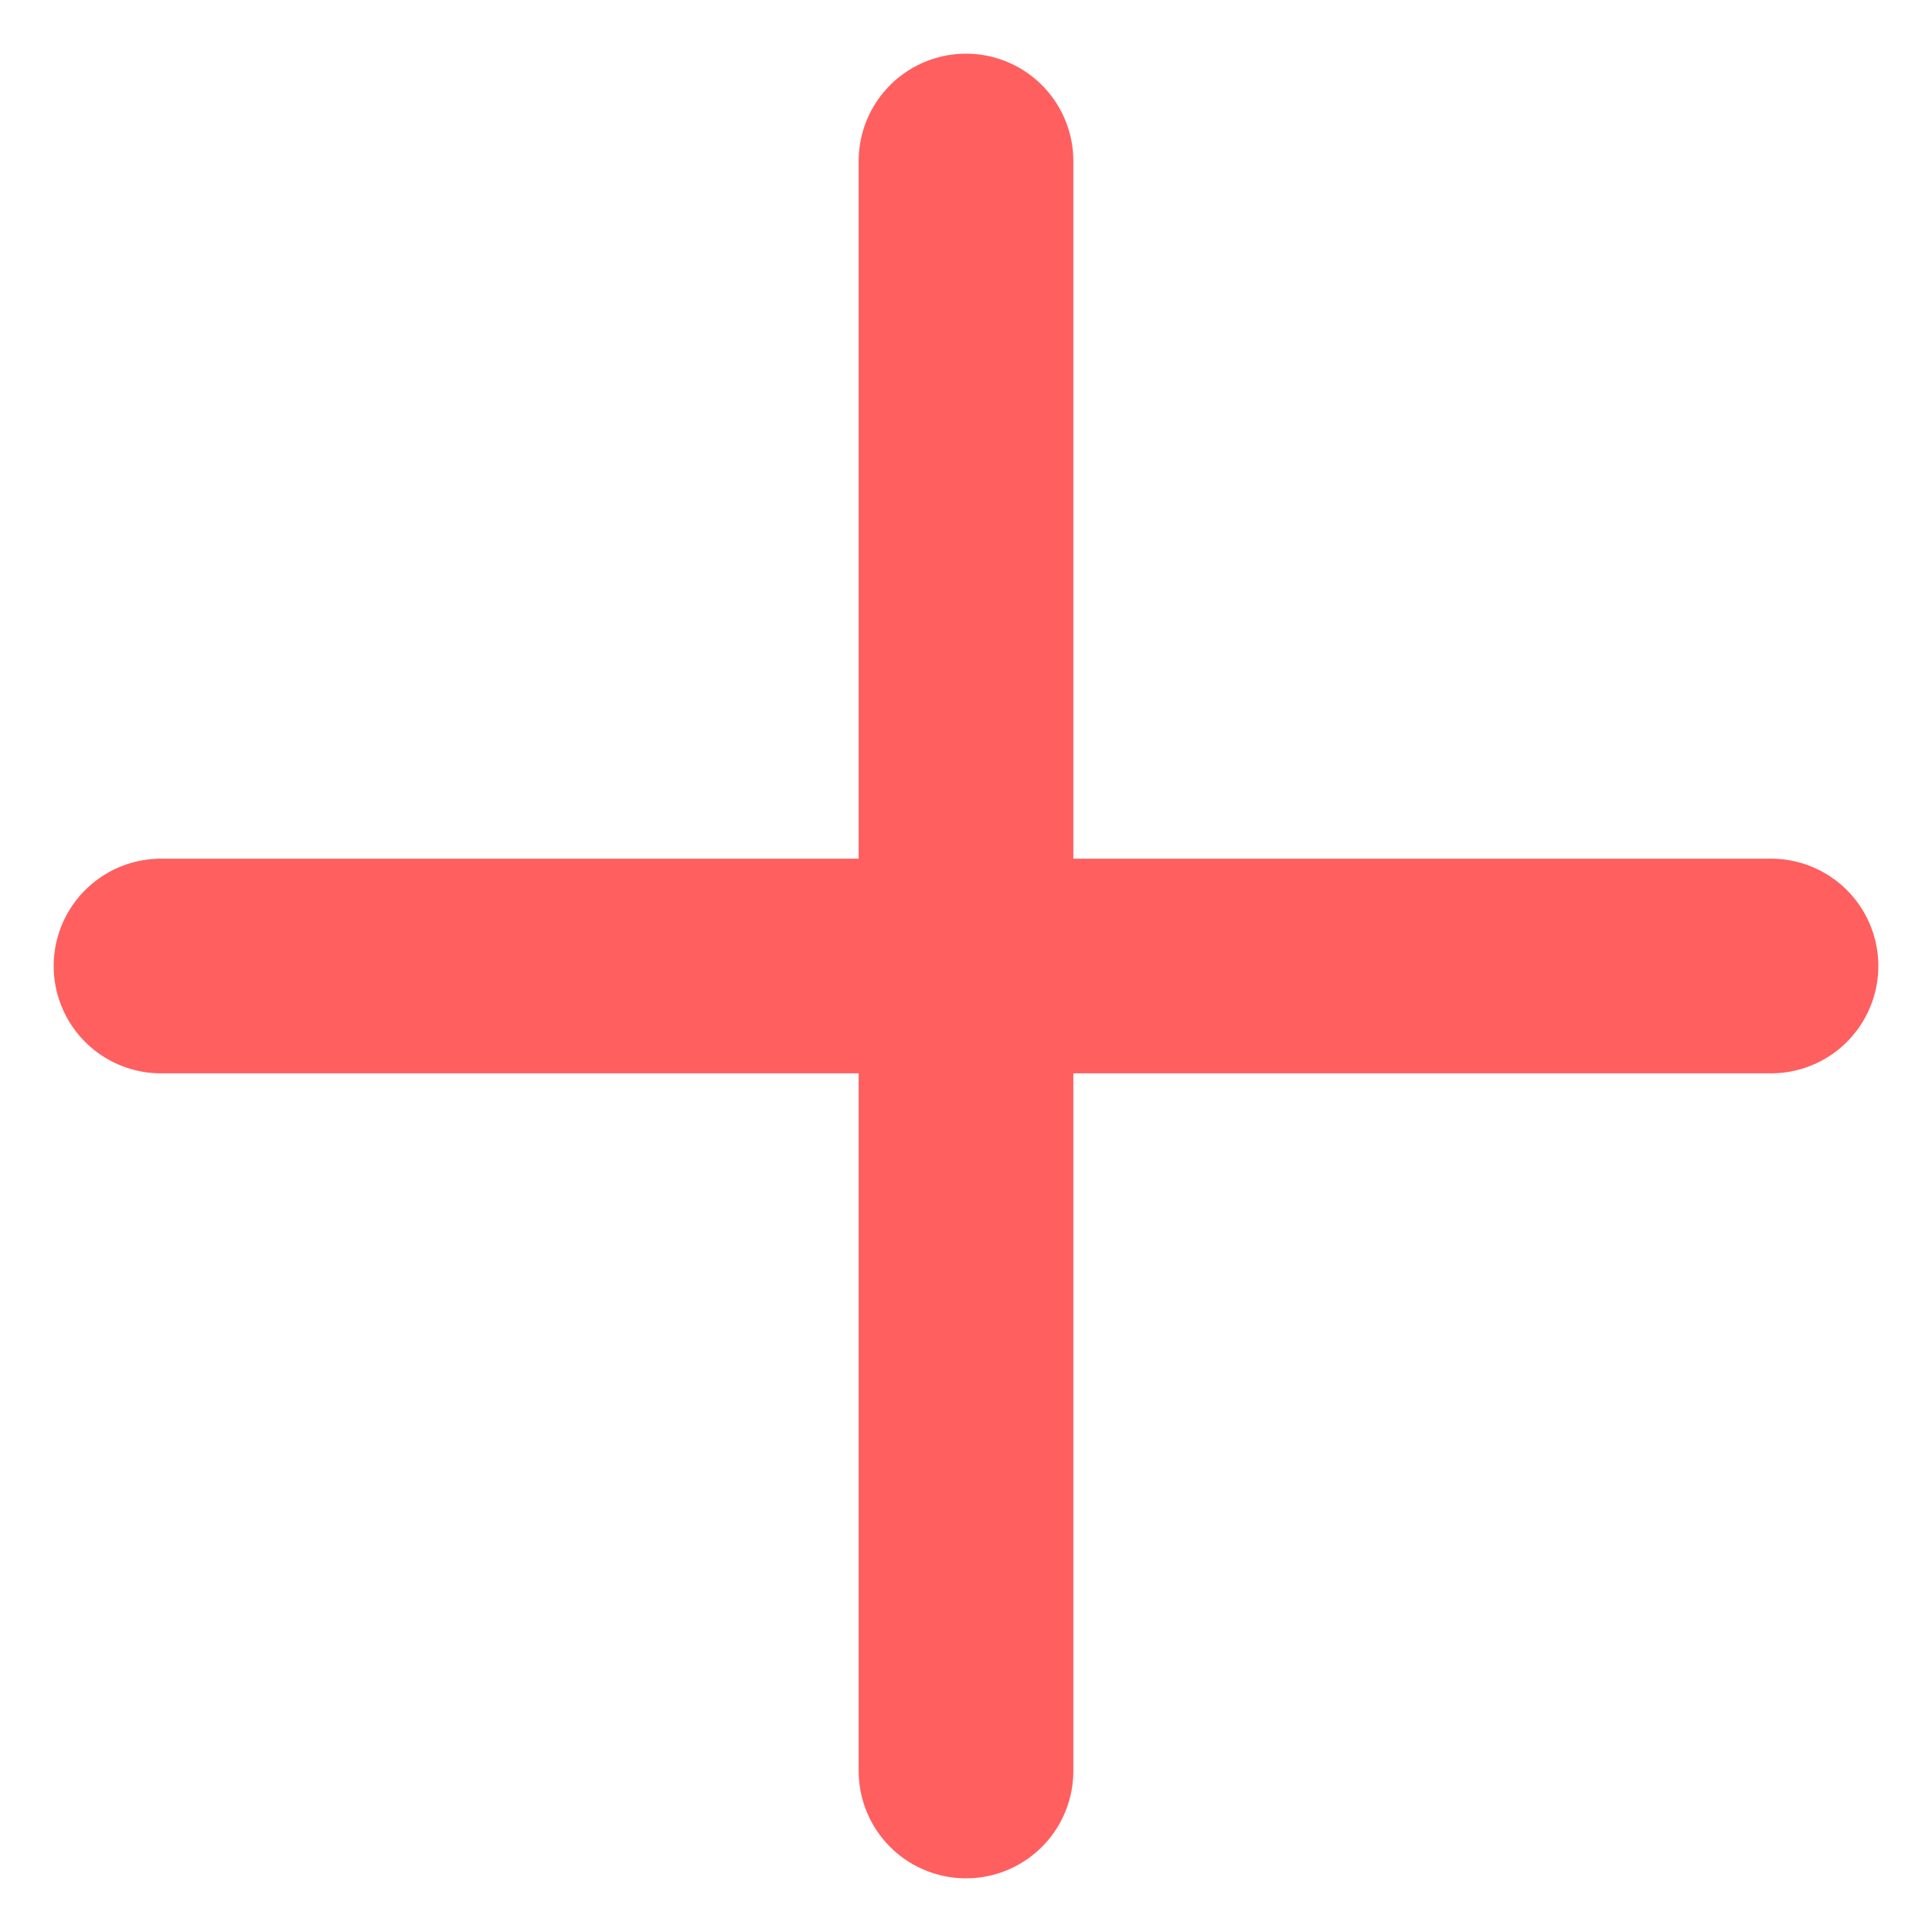
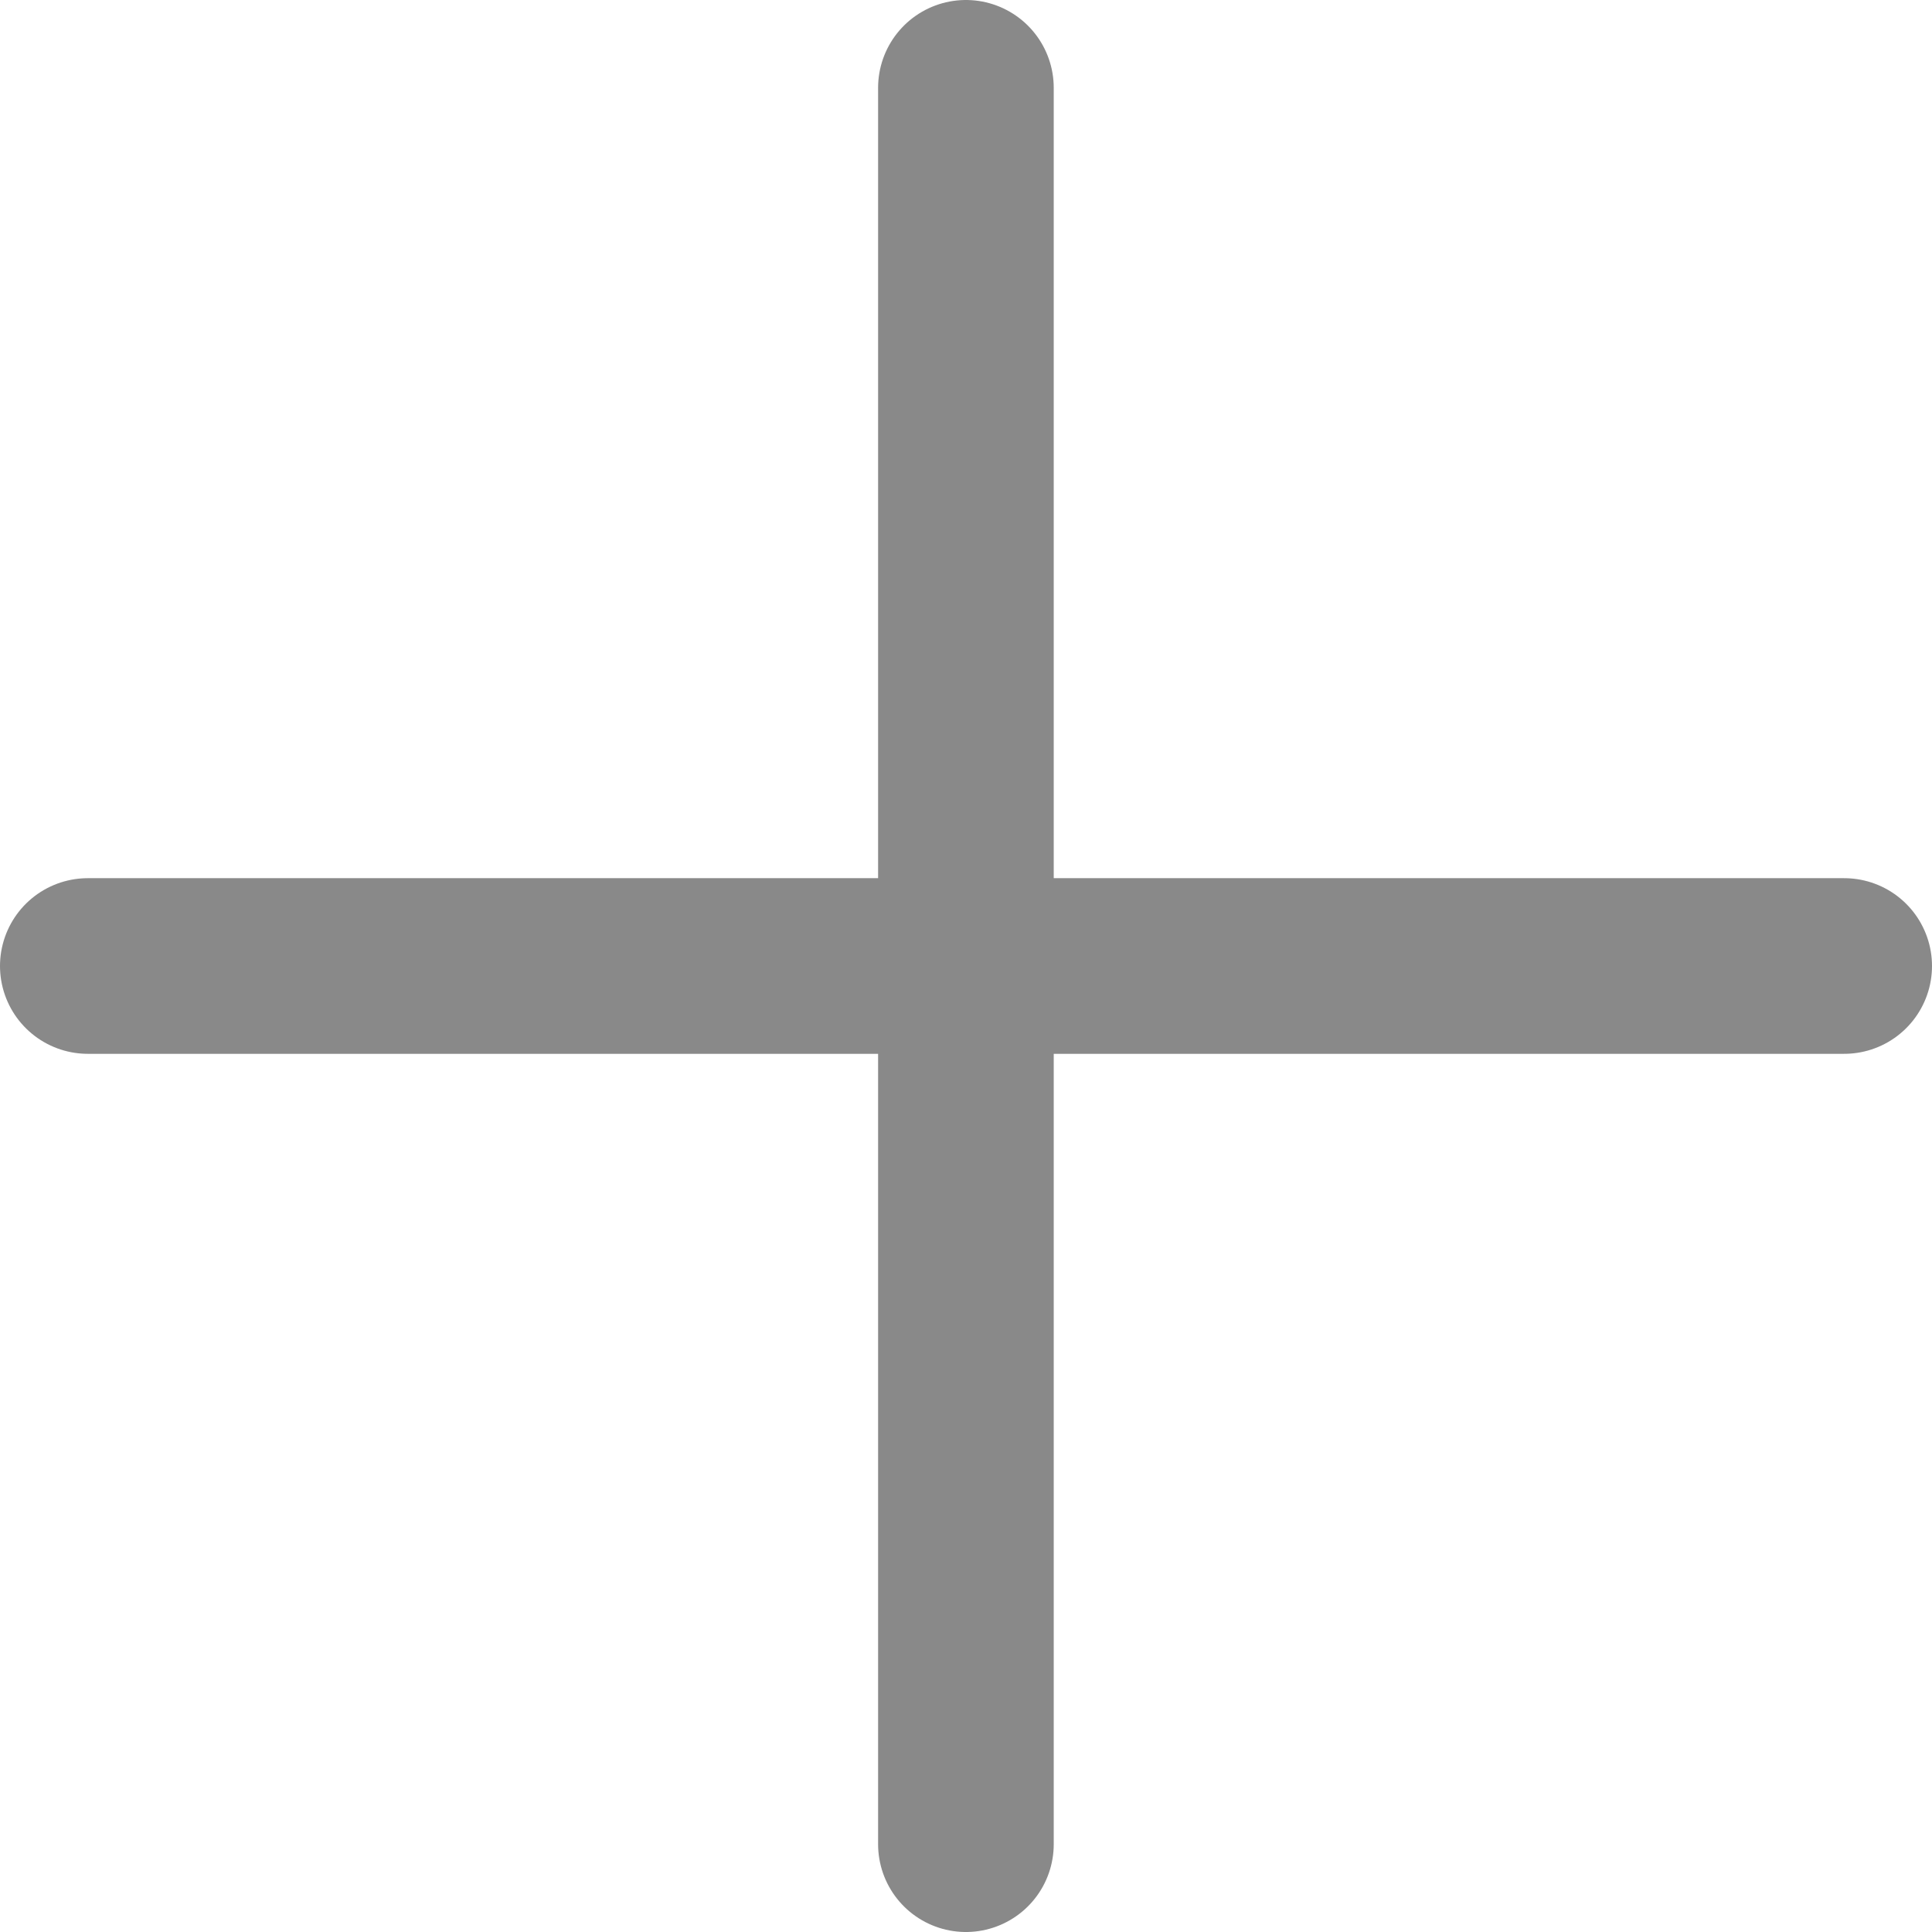
- <svg xmlns="http://www.w3.org/2000/svg" width="18" height="18" viewBox="0 0 18 18" fill="none">
+ <svg xmlns="http://www.w3.org/2000/svg" width="22" height="22" viewBox="0 0 22 22" fill="none">
  <g id="Group">
-     <path id="Path" d="M1.5 9H16.5" stroke="#FF5F5F" stroke-width="2" stroke-linecap="round" stroke-linejoin="round" />
-     <path id="Path_2" d="M9 16.5V1.5" stroke="#FF5F5F" stroke-width="2" stroke-linecap="round" stroke-linejoin="round" />
+     <path id="Path" d="M1 11H21" stroke="#898989" stroke-width="2" stroke-linecap="round" stroke-linejoin="round" />
+     <path id="Path_2" d="M10.999 21V1" stroke="#898989" stroke-width="2" stroke-linecap="round" stroke-linejoin="round" />
  </g>
</svg>
